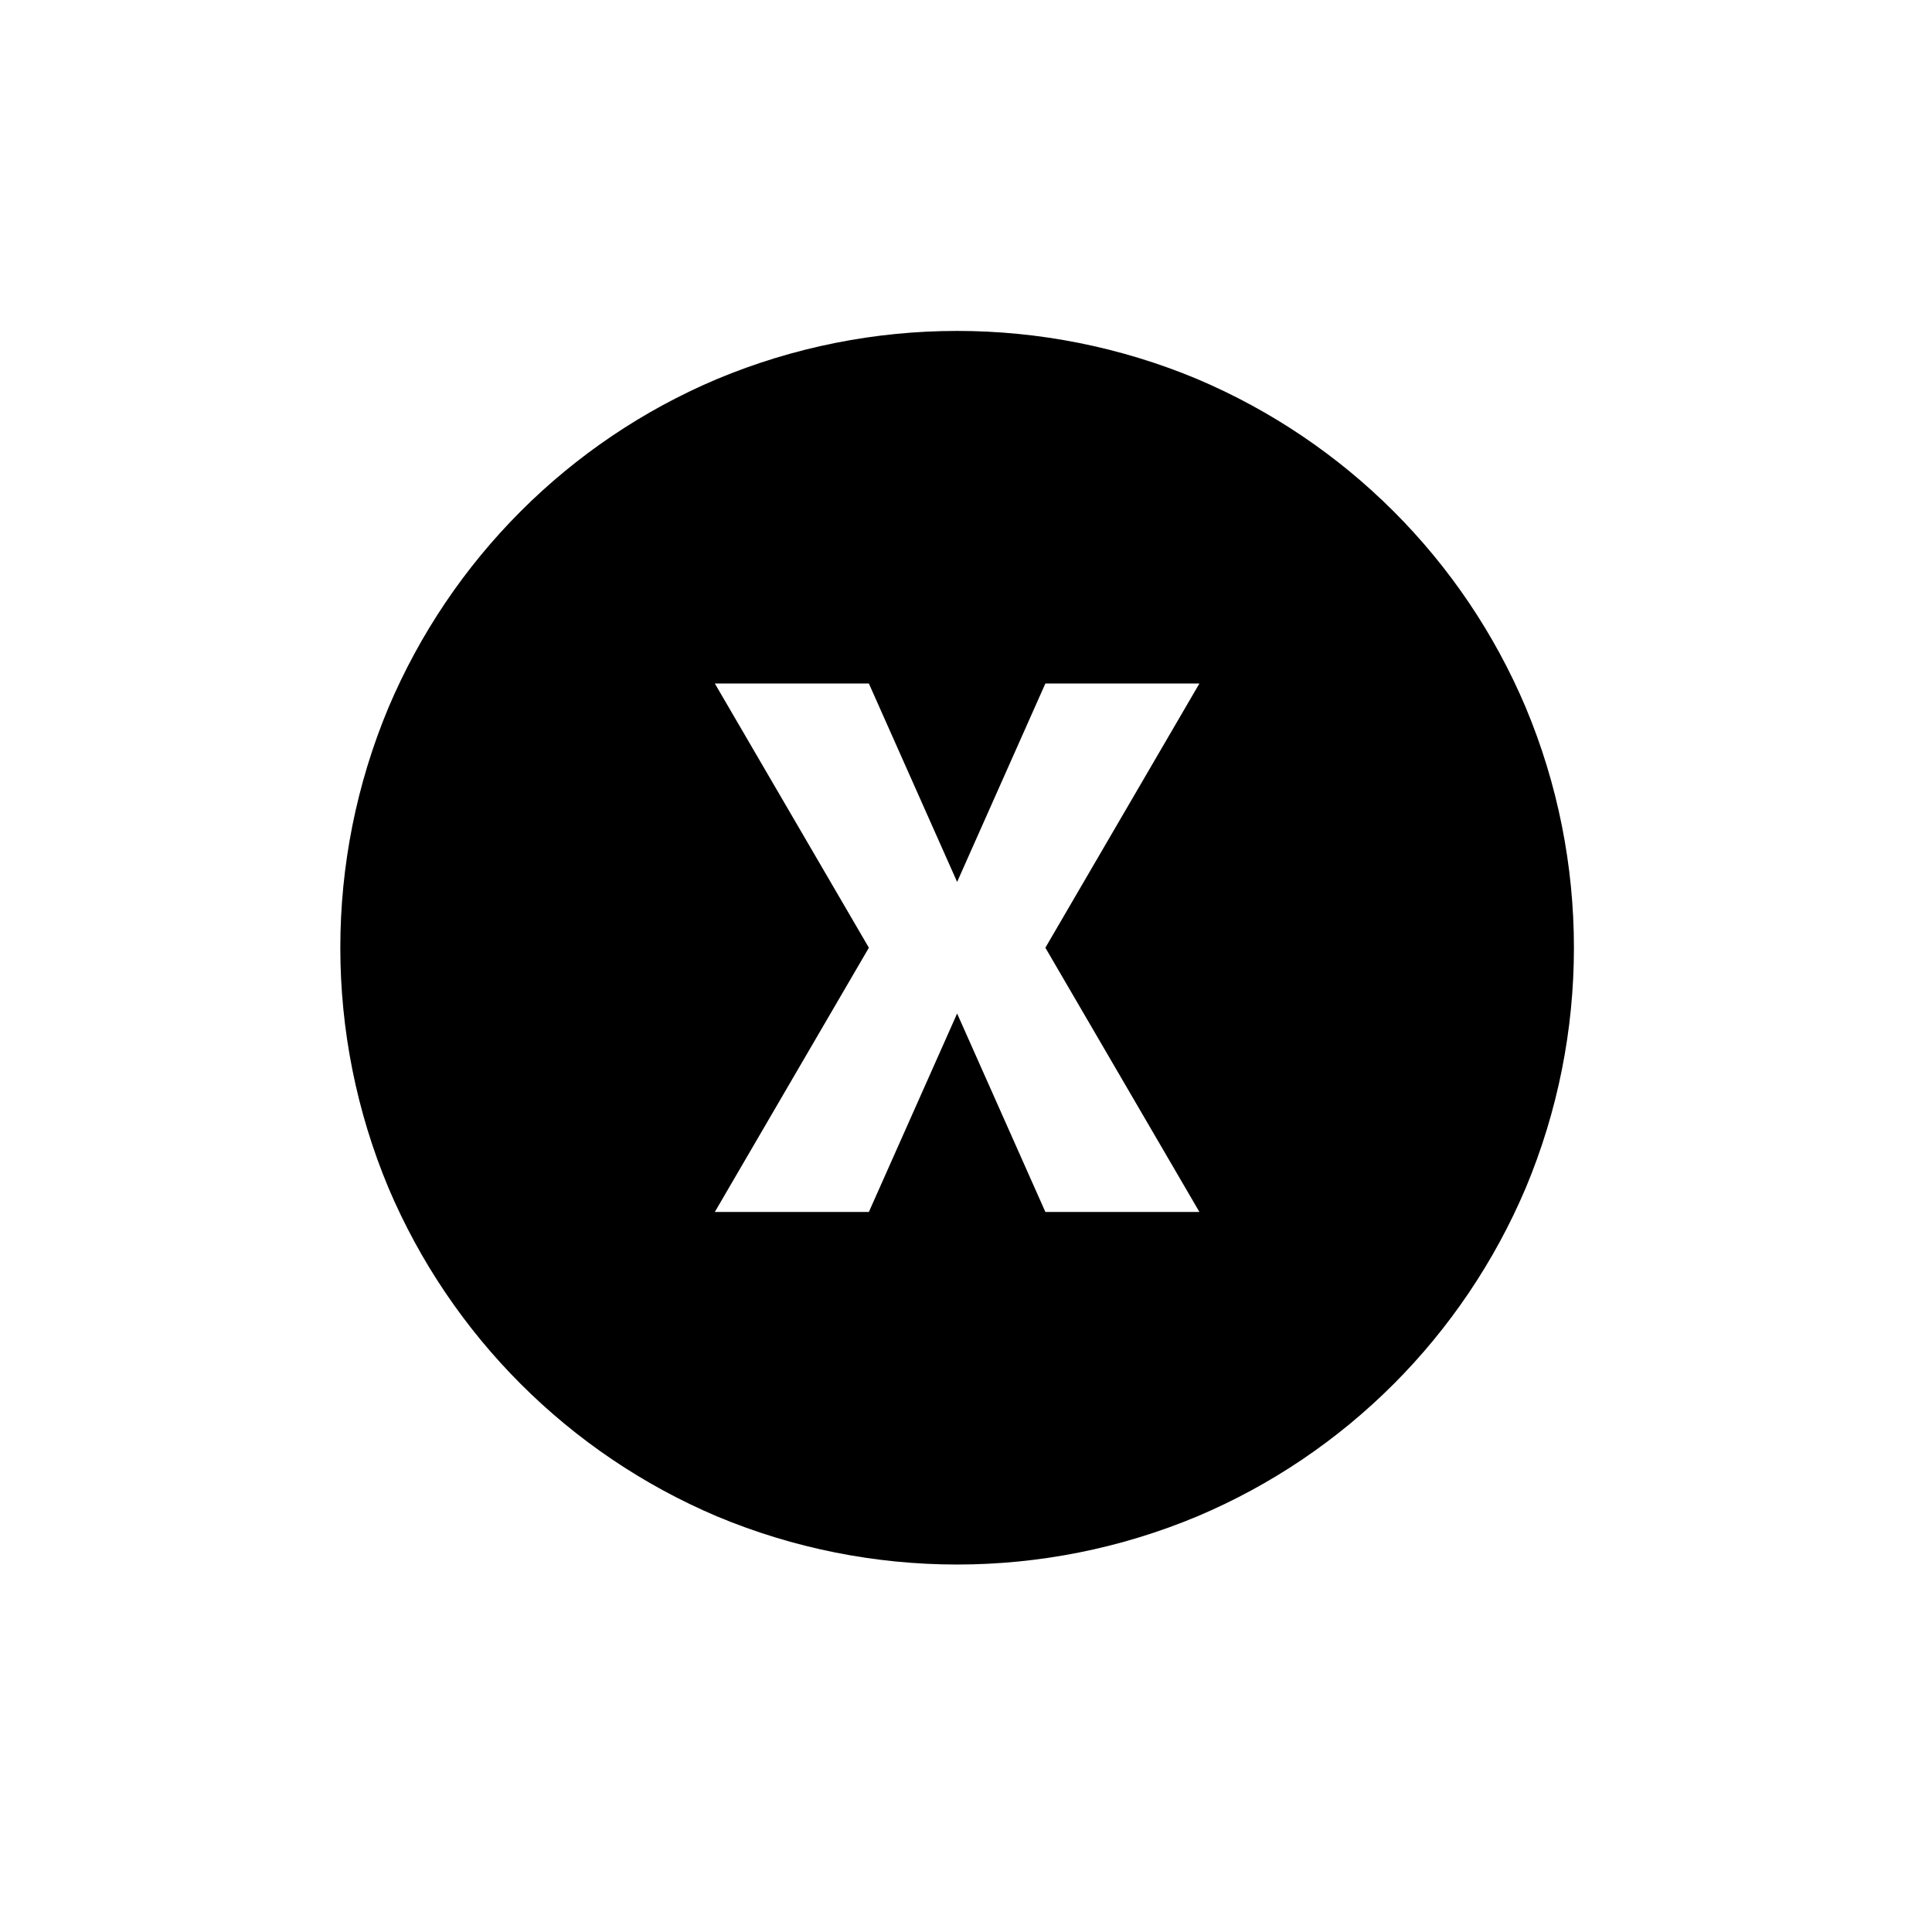
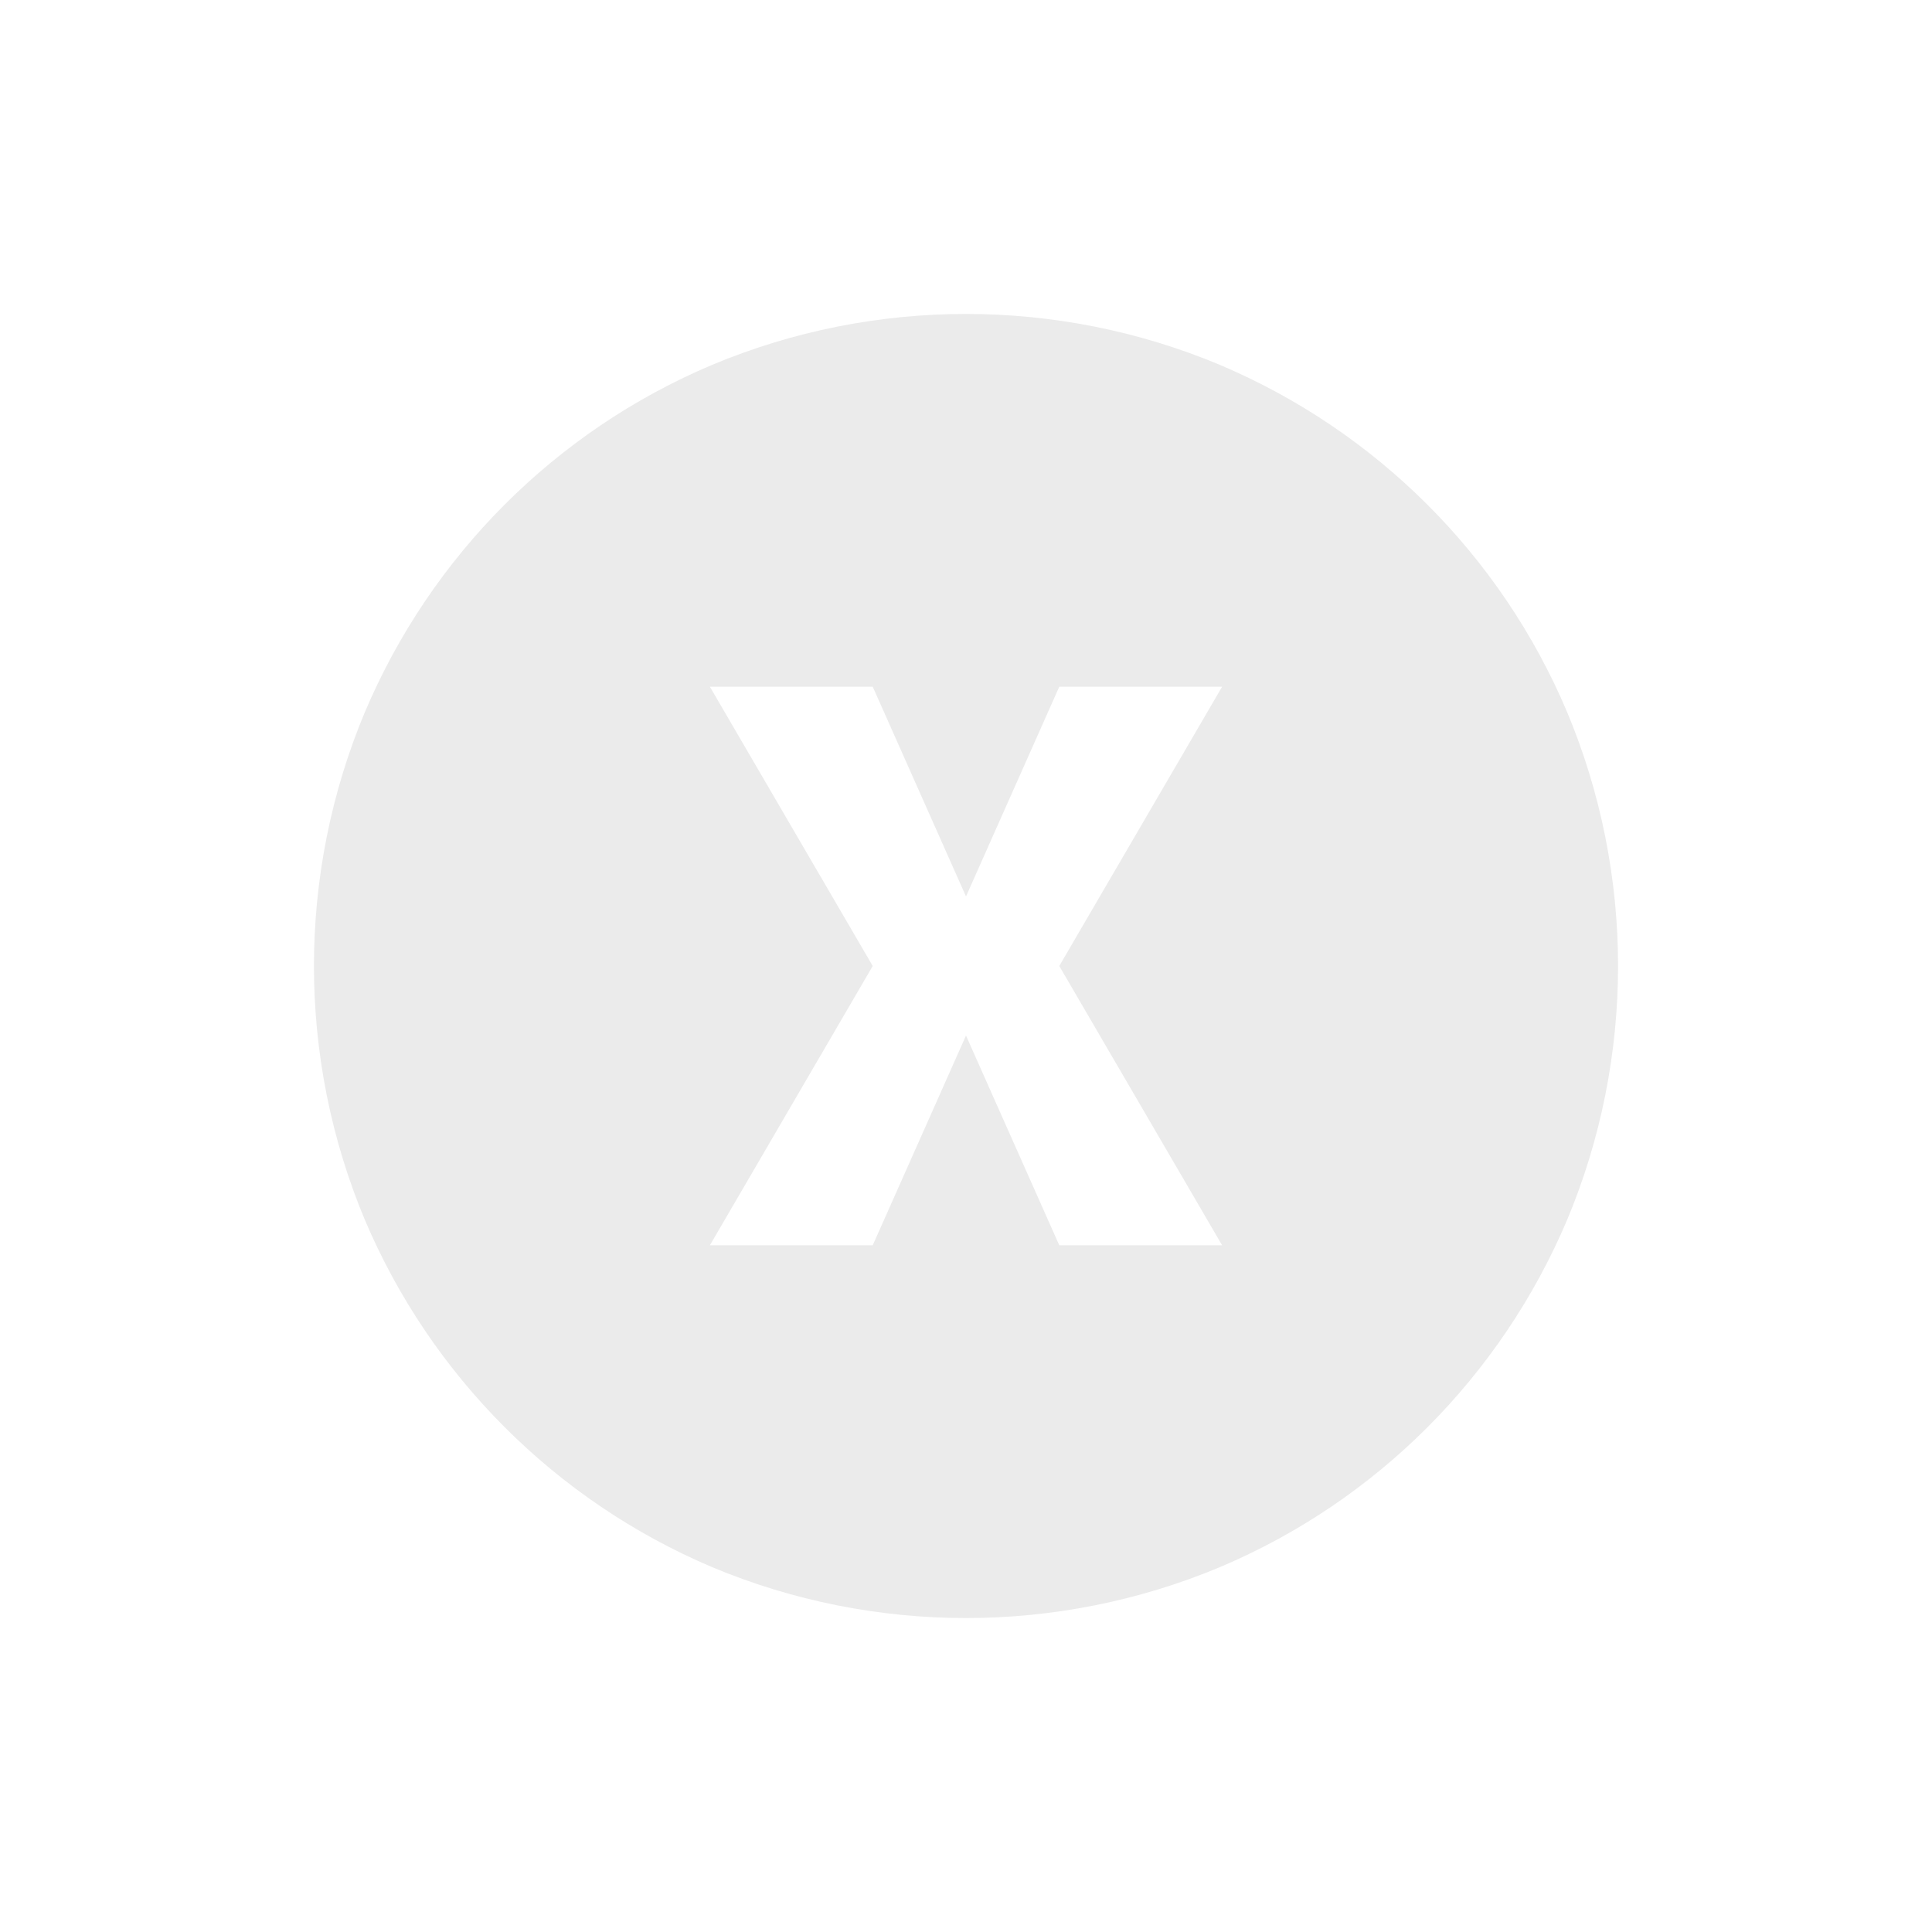
- <svg xmlns="http://www.w3.org/2000/svg" width="37" height="37" viewBox="0 0 37 37" fill="none">
-   <path d="M22.93 7.26C25.76 8.46 28.02 10.71 29.22 13.55C30.45 16.49 30.45 19.81 29.22 22.75C28.02 25.58 25.77 27.84 22.93 29.04C19.99 30.27 16.67 30.27 13.73 29.04C10.9 27.84 8.64 25.58 7.44 22.75C6.21 19.81 6.21 16.49 7.44 13.55C8.64 10.72 10.89 8.46 13.73 7.26C16.67 6.03 19.99 6.03 22.93 7.26ZM20.02 18.15L22.97 13.09H20.02L18.33 16.89L16.64 13.09H13.69L16.64 18.15L13.69 23.21H16.64L18.33 19.41L20.02 23.21H22.97L20.02 18.15Z" fill="black" />
+ <svg xmlns="http://www.w3.org/2000/svg" width="35" height="35" viewBox="0 0 35 35" fill="none">
+   <path d="M22.1 6.61C24.93 7.81 27.19 10.06 28.39 12.9C29.62 15.84 29.62 19.16 28.39 22.1C27.19 24.93 24.94 27.19 22.1 28.39C19.16 29.62 15.84 29.62 12.9 28.39C10.07 27.19 7.81 24.93 6.61 22.1C5.38 19.16 5.38 15.84 6.61 12.9C7.81 10.07 10.06 7.81 12.9 6.61C15.84 5.38 19.16 5.38 22.1 6.61ZM19.19 17.5L22.14 12.44H19.19L17.5 16.24L15.81 12.44H12.86L15.81 17.5L12.86 22.56H15.81L17.5 18.76L19.19 22.56H22.14L19.19 17.5Z" fill="#EBEBEB" />
</svg>
